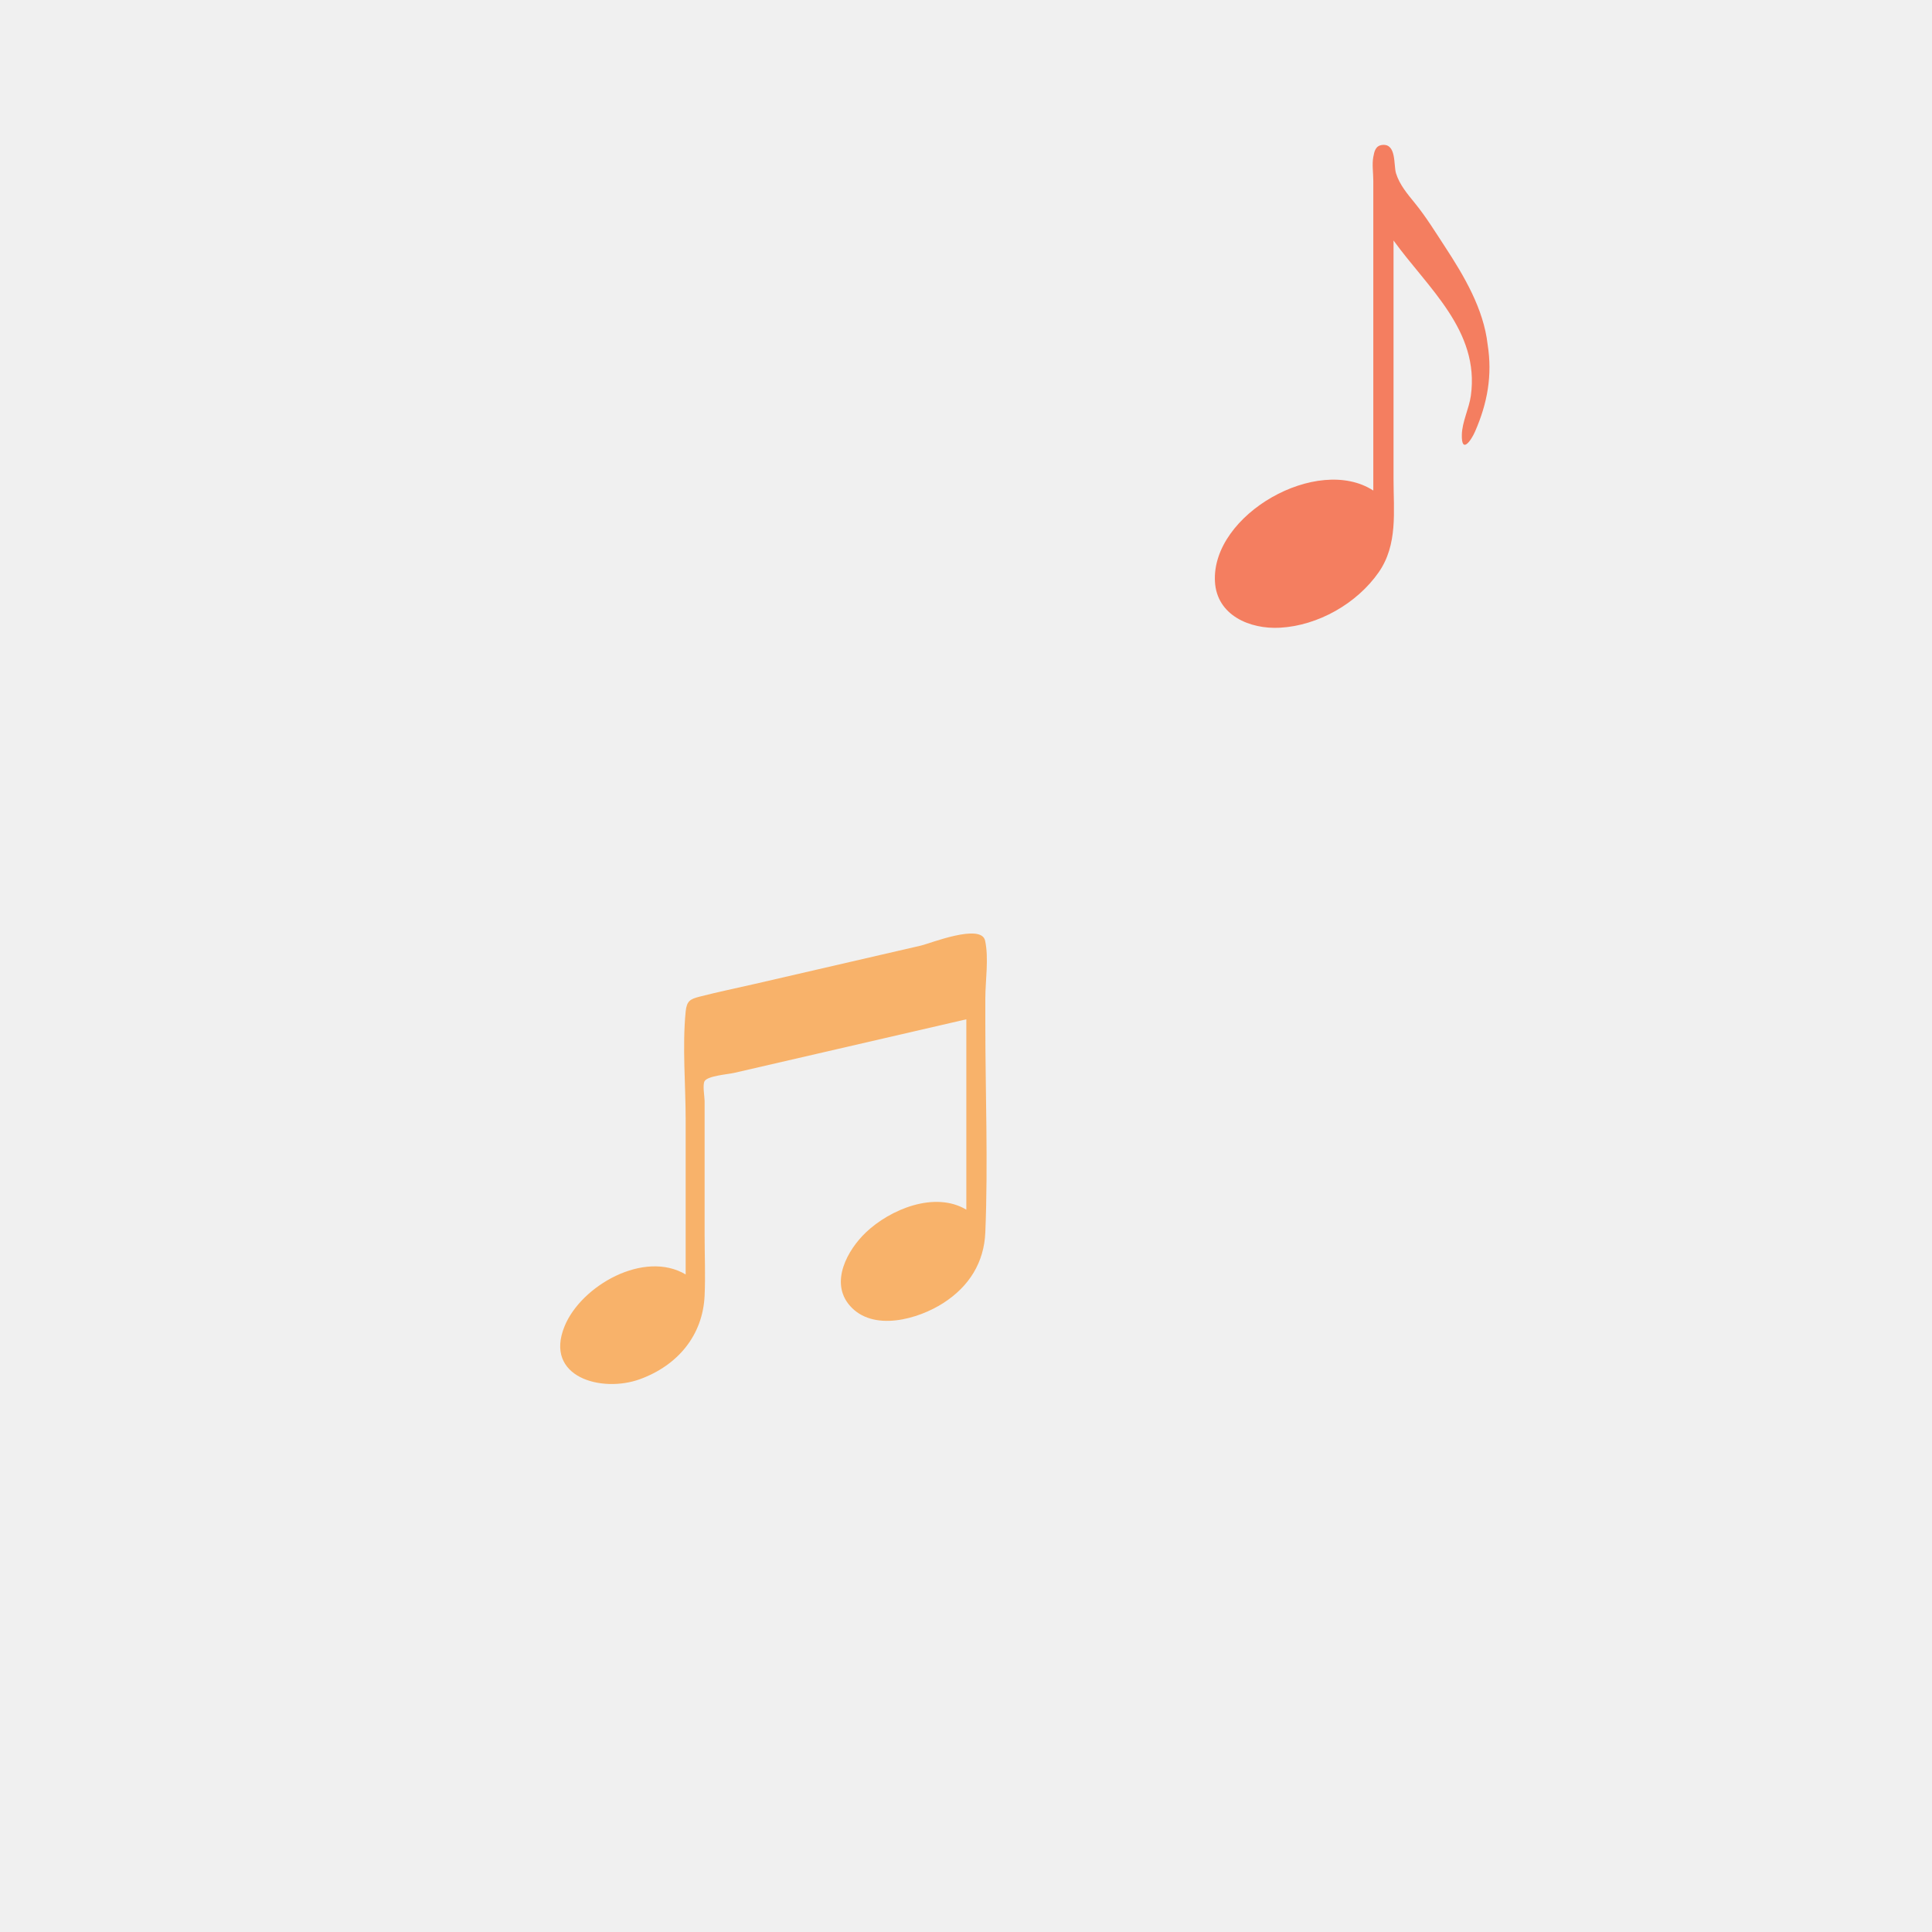
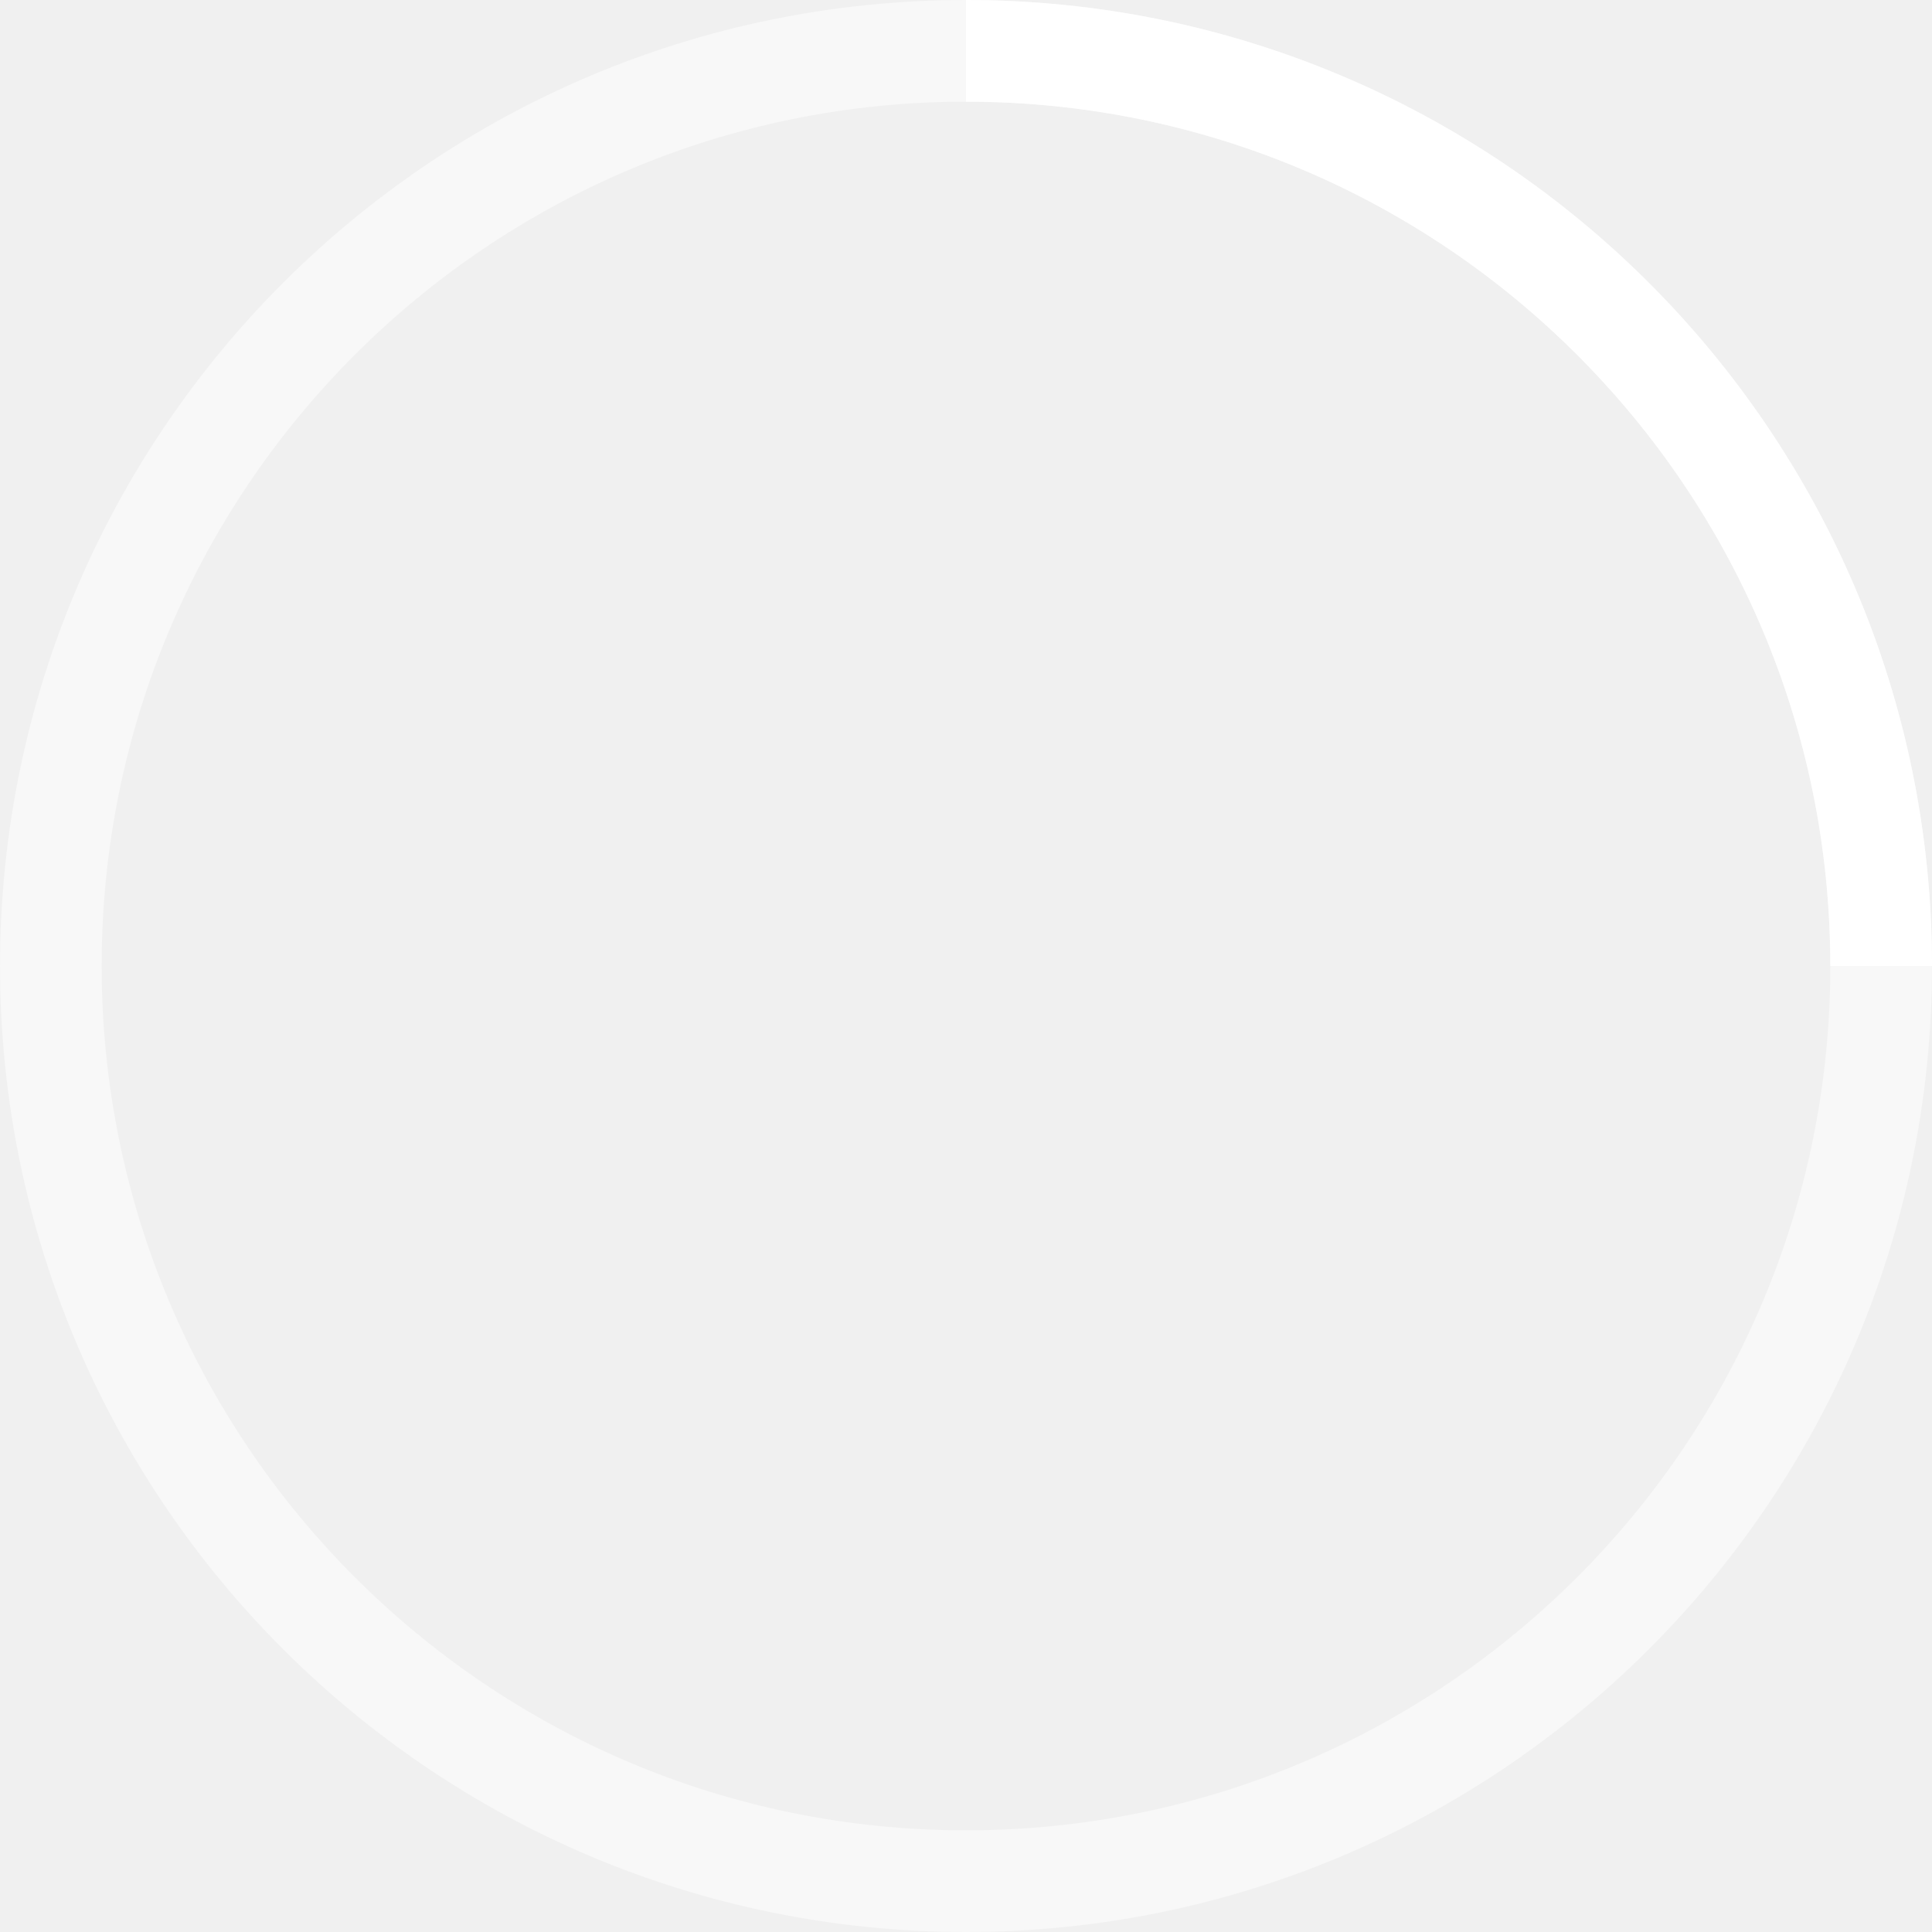
- <svg xmlns="http://www.w3.org/2000/svg" style="margin:auto;display:block;" width="200px" height="200px" viewBox="0 0 100 100" preserveAspectRatio="xMidYMid">
-   <path transform="translate(30,130)" fill="#e15b64" d="M6.999-2.173c-0.21-1.843-1.216-3.542-2.21-5.061C4.291-7.995,3.814-8.771,3.242-9.477 c-0.389-0.479-0.799-0.955-0.985-1.554c-0.13-0.42,0.033-1.539-0.704-1.467c-0.359,0.035-0.418,0.337-0.471,0.621 c-0.072,0.38,0,0.842,0,1.227c0,4.1,0,8.199,0,12.299c0,1.247,0,2.495,0,3.742c-2.884-1.873-8.377,1.23-8.197,4.705 c0.091,1.754,1.807,2.481,3.362,2.395c1.974-0.108,3.983-1.249,5.113-2.868c1-1.434,0.769-3.163,0.769-4.822 c0-2.398,0-4.797,0-7.195c0-1.72,0-3.439,0-5.159c1.769,2.454,4.472,4.668,4.002,8.037C6.038,1.149,5.681,1.832,5.665,2.494 C5.639,3.53,6.145,2.799,6.343,2.349C6.99,0.875,7.253-0.575,6.999-2.173z">
-     <animateTransform attributeName="transform" type="translate" keyTimes="0;0;0.2;0.4;1" values="30 130;30 130;30 50;30 130;30 130;" keySplines="0 0 1 1;0 0.5 0.5 1;0.5 0 1 0.5;0 0 1 1" calcMode="spline" dur="1.786s" repeatCount="indefinite" begin="-0.893s" />
-   </path>
-   <path transform="translate(70,20)" fill="#f47e60" d="M6.999-2.173c-0.21-1.843-1.216-3.542-2.21-5.061C4.291-7.995,3.814-8.771,3.242-9.477 c-0.389-0.479-0.799-0.955-0.985-1.554c-0.13-0.42,0.033-1.539-0.704-1.467c-0.359,0.035-0.418,0.337-0.471,0.621 c-0.072,0.38,0,0.842,0,1.227c0,4.1,0,8.199,0,12.299c0,1.247,0,2.495,0,3.742c-2.884-1.873-8.377,1.23-8.197,4.705 c0.091,1.754,1.807,2.481,3.362,2.395c1.974-0.108,3.983-1.249,5.113-2.868c1-1.434,0.769-3.163,0.769-4.822 c0-2.398,0-4.797,0-7.195c0-1.72,0-3.439,0-5.159c1.769,2.454,4.472,4.668,4.002,8.037C6.038,1.149,5.681,1.832,5.665,2.494 C5.639,3.53,6.145,2.799,6.343,2.349C6.99,0.875,7.253-0.575,6.999-2.173z">
-     <animateTransform attributeName="transform" type="translate" keyTimes="0;0.1;0.4;0.7;1" values="70 130;70 130;70 20;70 130;70 130;" keySplines="0 0 1 1;0 0.5 0.5 1;0.5 0 1 0.5;0 0 1 1" calcMode="spline" dur="1.786s" repeatCount="indefinite" begin="-0.893s" />
-   </path>
-   <path transform="translate(40,60)" fill="#f8b26a" d="M10.988-11.314c-0.201-0.914-2.865,0.152-3.31,0.255c-2.865,0.661-5.73,1.322-8.594,1.983 C-1.873-8.855-2.84-8.658-3.791-8.413c-0.481,0.124-0.664,0.217-0.719,0.77c-0.18,1.819,0,3.786,0,5.621c0,2.663,0,5.325,0,7.988 c-2.146-1.278-5.411,0.577-6.269,2.683c-1.074,2.636,1.925,3.462,3.907,2.736c1.954-0.715,3.253-2.269,3.343-4.333 c0.046-1.037,0-2.087,0-3.125c0-1.638,0-3.276,0-4.914c0-0.673,0-1.346,0-2.019c0-0.215-0.116-0.848,0-1.036 c0.17-0.277,1.196-0.348,1.535-0.427c1.425-0.329,2.849-0.657,4.274-0.986c2.579-0.595,5.158-1.19,7.737-1.786 c0,3.284,0,6.569,0,9.853c-1.64-0.977-3.949-0.013-5.2,1.179c-0.958,0.913-1.87,2.579-0.84,3.778 c1.198,1.393,3.567,0.71,4.866-0.135C10.164,6.578,10.936,5.347,11,3.788c0.148-3.605,0-7.245,0-10.853c0-0.415,0-0.829,0-1.244 C11-9.247,11.189-10.396,10.988-11.314z">
-     <animateTransform attributeName="transform" type="translate" keyTimes="0;0.3;0.6;0.9;1" values="40 130;40 130;40 60;40 130;40 130;" keySplines="0 0 1 1;0 0.5 0.5 1;0.5 0 1 0.5;0 0 1 1" calcMode="spline" dur="1.786s" repeatCount="indefinite" begin="-0.893s" />
-   </path>
-   <path transform="translate(60,130)" fill="#e15b64" d="M6.999-2.173c-0.21-1.843-1.216-3.542-2.21-5.061C4.291-7.995,3.814-8.771,3.242-9.477 c-0.389-0.479-0.799-0.955-0.985-1.554c-0.13-0.42,0.033-1.539-0.704-1.467c-0.359,0.035-0.418,0.337-0.471,0.621 c-0.072,0.38,0,0.842,0,1.227c0,4.1,0,8.199,0,12.299c0,1.247,0,2.495,0,3.742c-2.884-1.873-8.377,1.23-8.197,4.705 c0.091,1.754,1.807,2.481,3.362,2.395c1.974-0.108,3.983-1.249,5.113-2.868c1-1.434,0.769-3.163,0.769-4.822 c0-2.398,0-4.797,0-7.195c0-1.72,0-3.439,0-5.159c1.769,2.454,4.472,4.668,4.002,8.037C6.038,1.149,5.681,1.832,5.665,2.494 C5.639,3.53,6.145,2.799,6.343,2.349C6.99,0.875,7.253-0.575,6.999-2.173z">
-     <animateTransform attributeName="transform" type="translate" keyTimes="0;0.5;0.75;1;1" values="60 130;60 130;60 70;60 130;60 130;" keySplines="0 0 1 1;0 0.5 0.5 1;0.5 0 1 0.5;0 0 1 1" calcMode="spline" dur="1.786s" repeatCount="indefinite" begin="-0.893s" />
-   </path>
-   <path transform="translate(50,130)" fill="#abbd81" d="M10.988-11.314c-0.201-0.914-2.865,0.152-3.31,0.255c-2.865,0.661-5.73,1.322-8.594,1.983 C-1.873-8.855-2.84-8.658-3.791-8.413c-0.481,0.124-0.664,0.217-0.719,0.77c-0.18,1.819,0,3.786,0,5.621c0,2.663,0,5.325,0,7.988 c-2.146-1.278-5.411,0.577-6.269,2.683c-1.074,2.636,1.925,3.462,3.907,2.736c1.954-0.715,3.253-2.269,3.343-4.333 c0.046-1.037,0-2.087,0-3.125c0-1.638,0-3.276,0-4.914c0-0.673,0-1.346,0-2.019c0-0.215-0.116-0.848,0-1.036 c0.17-0.277,1.196-0.348,1.535-0.427c1.425-0.329,2.849-0.657,4.274-0.986c2.579-0.595,5.158-1.19,7.737-1.786 c0,3.284,0,6.569,0,9.853c-1.64-0.977-3.949-0.013-5.2,1.179c-0.958,0.913-1.87,2.579-0.84,3.778 c1.198,1.393,3.567,0.71,4.866-0.135C10.164,6.578,10.936,5.347,11,3.788c0.148-3.605,0-7.245,0-10.853c0-0.415,0-0.829,0-1.244 C11-9.247,11.189-10.396,10.988-11.314z">
-     <animateTransform attributeName="transform" type="translate" keyTimes="0;0;0.4;0.8;1" values="50 130;50 130;50 20;50 130;50 130;" keySplines="0 0 1 1;0 0.5 0.5 1;0.5 0 1 0.5;0 0 1 1" calcMode="spline" dur="1.786s" repeatCount="indefinite" begin="0s" />
-   </path>
+ <svg xmlns="http://www.w3.org/2000/svg" width="38" height="38" viewBox="0 0 38 38" stroke="#fff">
+   <g fill="none" fill-rule="evenodd">
+     <g transform="translate(1 1)" stroke-width="2">
+       <circle stroke-opacity=".5" cx="18" cy="18" r="18" />
+       <path d="M36 18c0-9.94-8.06-18-18-18">
+         <animateTransform attributeName="transform" type="rotate" from="0 18 18" to="360 18 18" dur="5s" repeatCount="indefinite" />
+       </path>
+     </g>
+   </g>
</svg>
